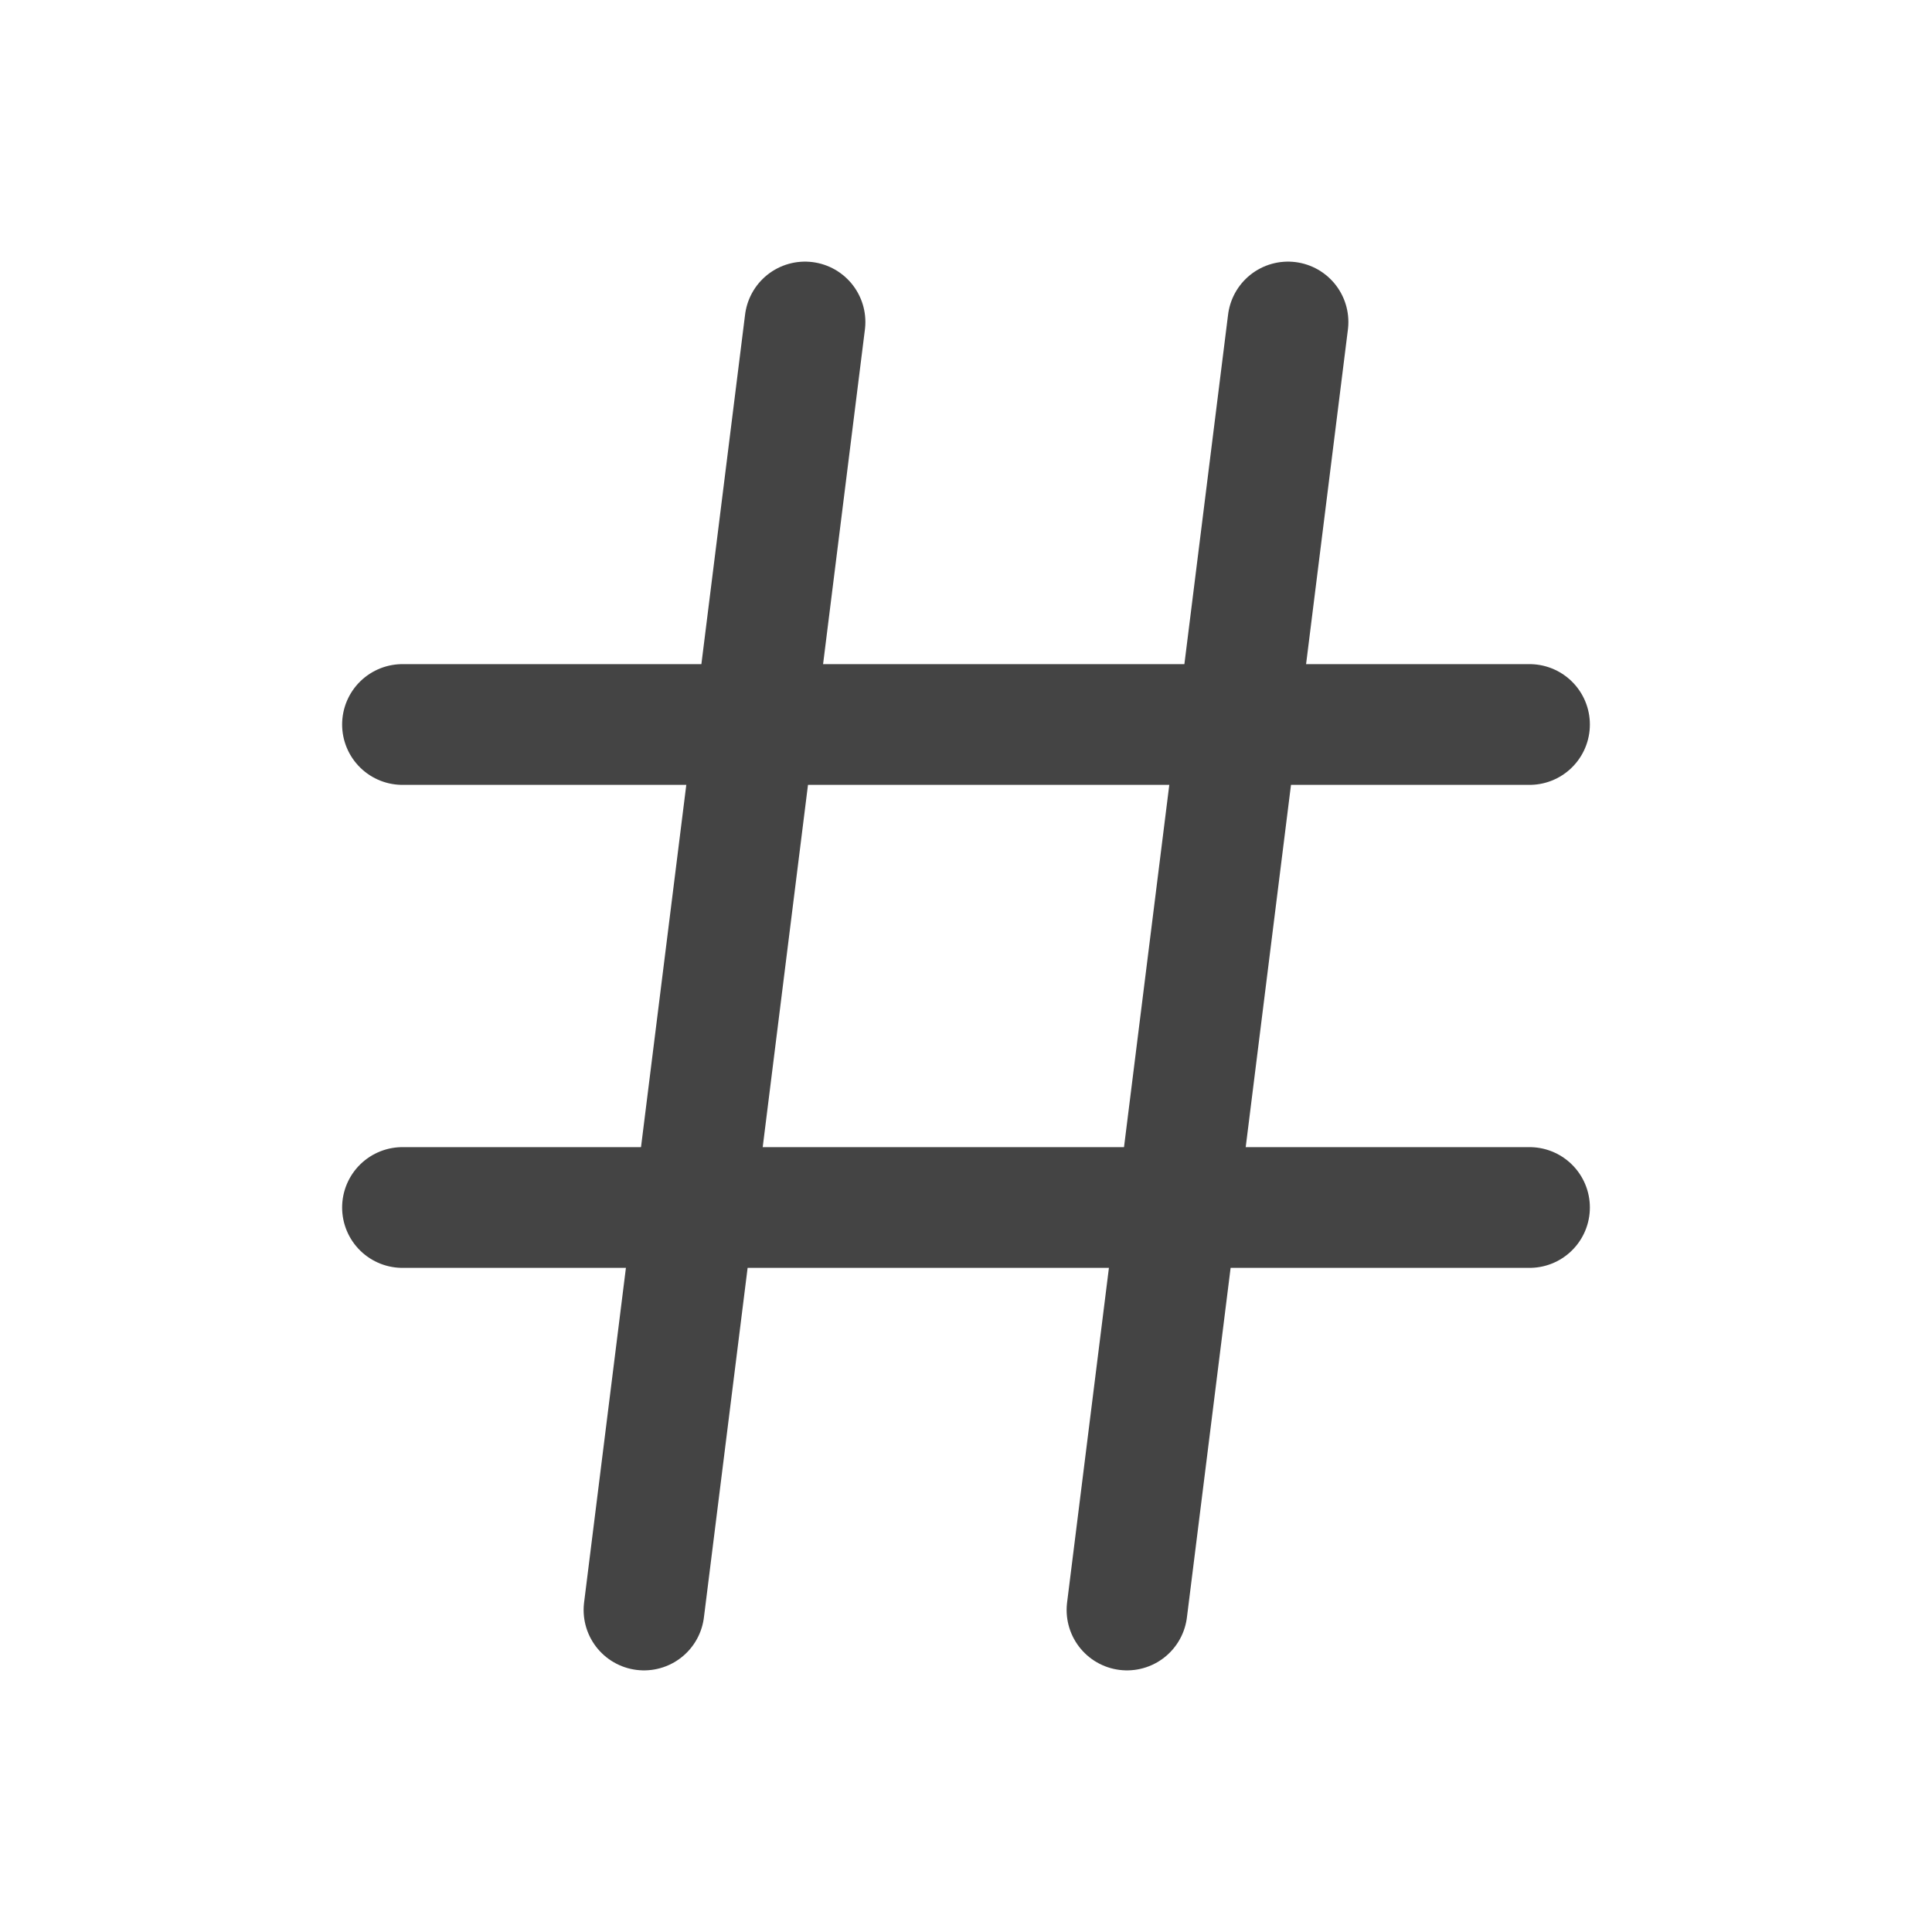
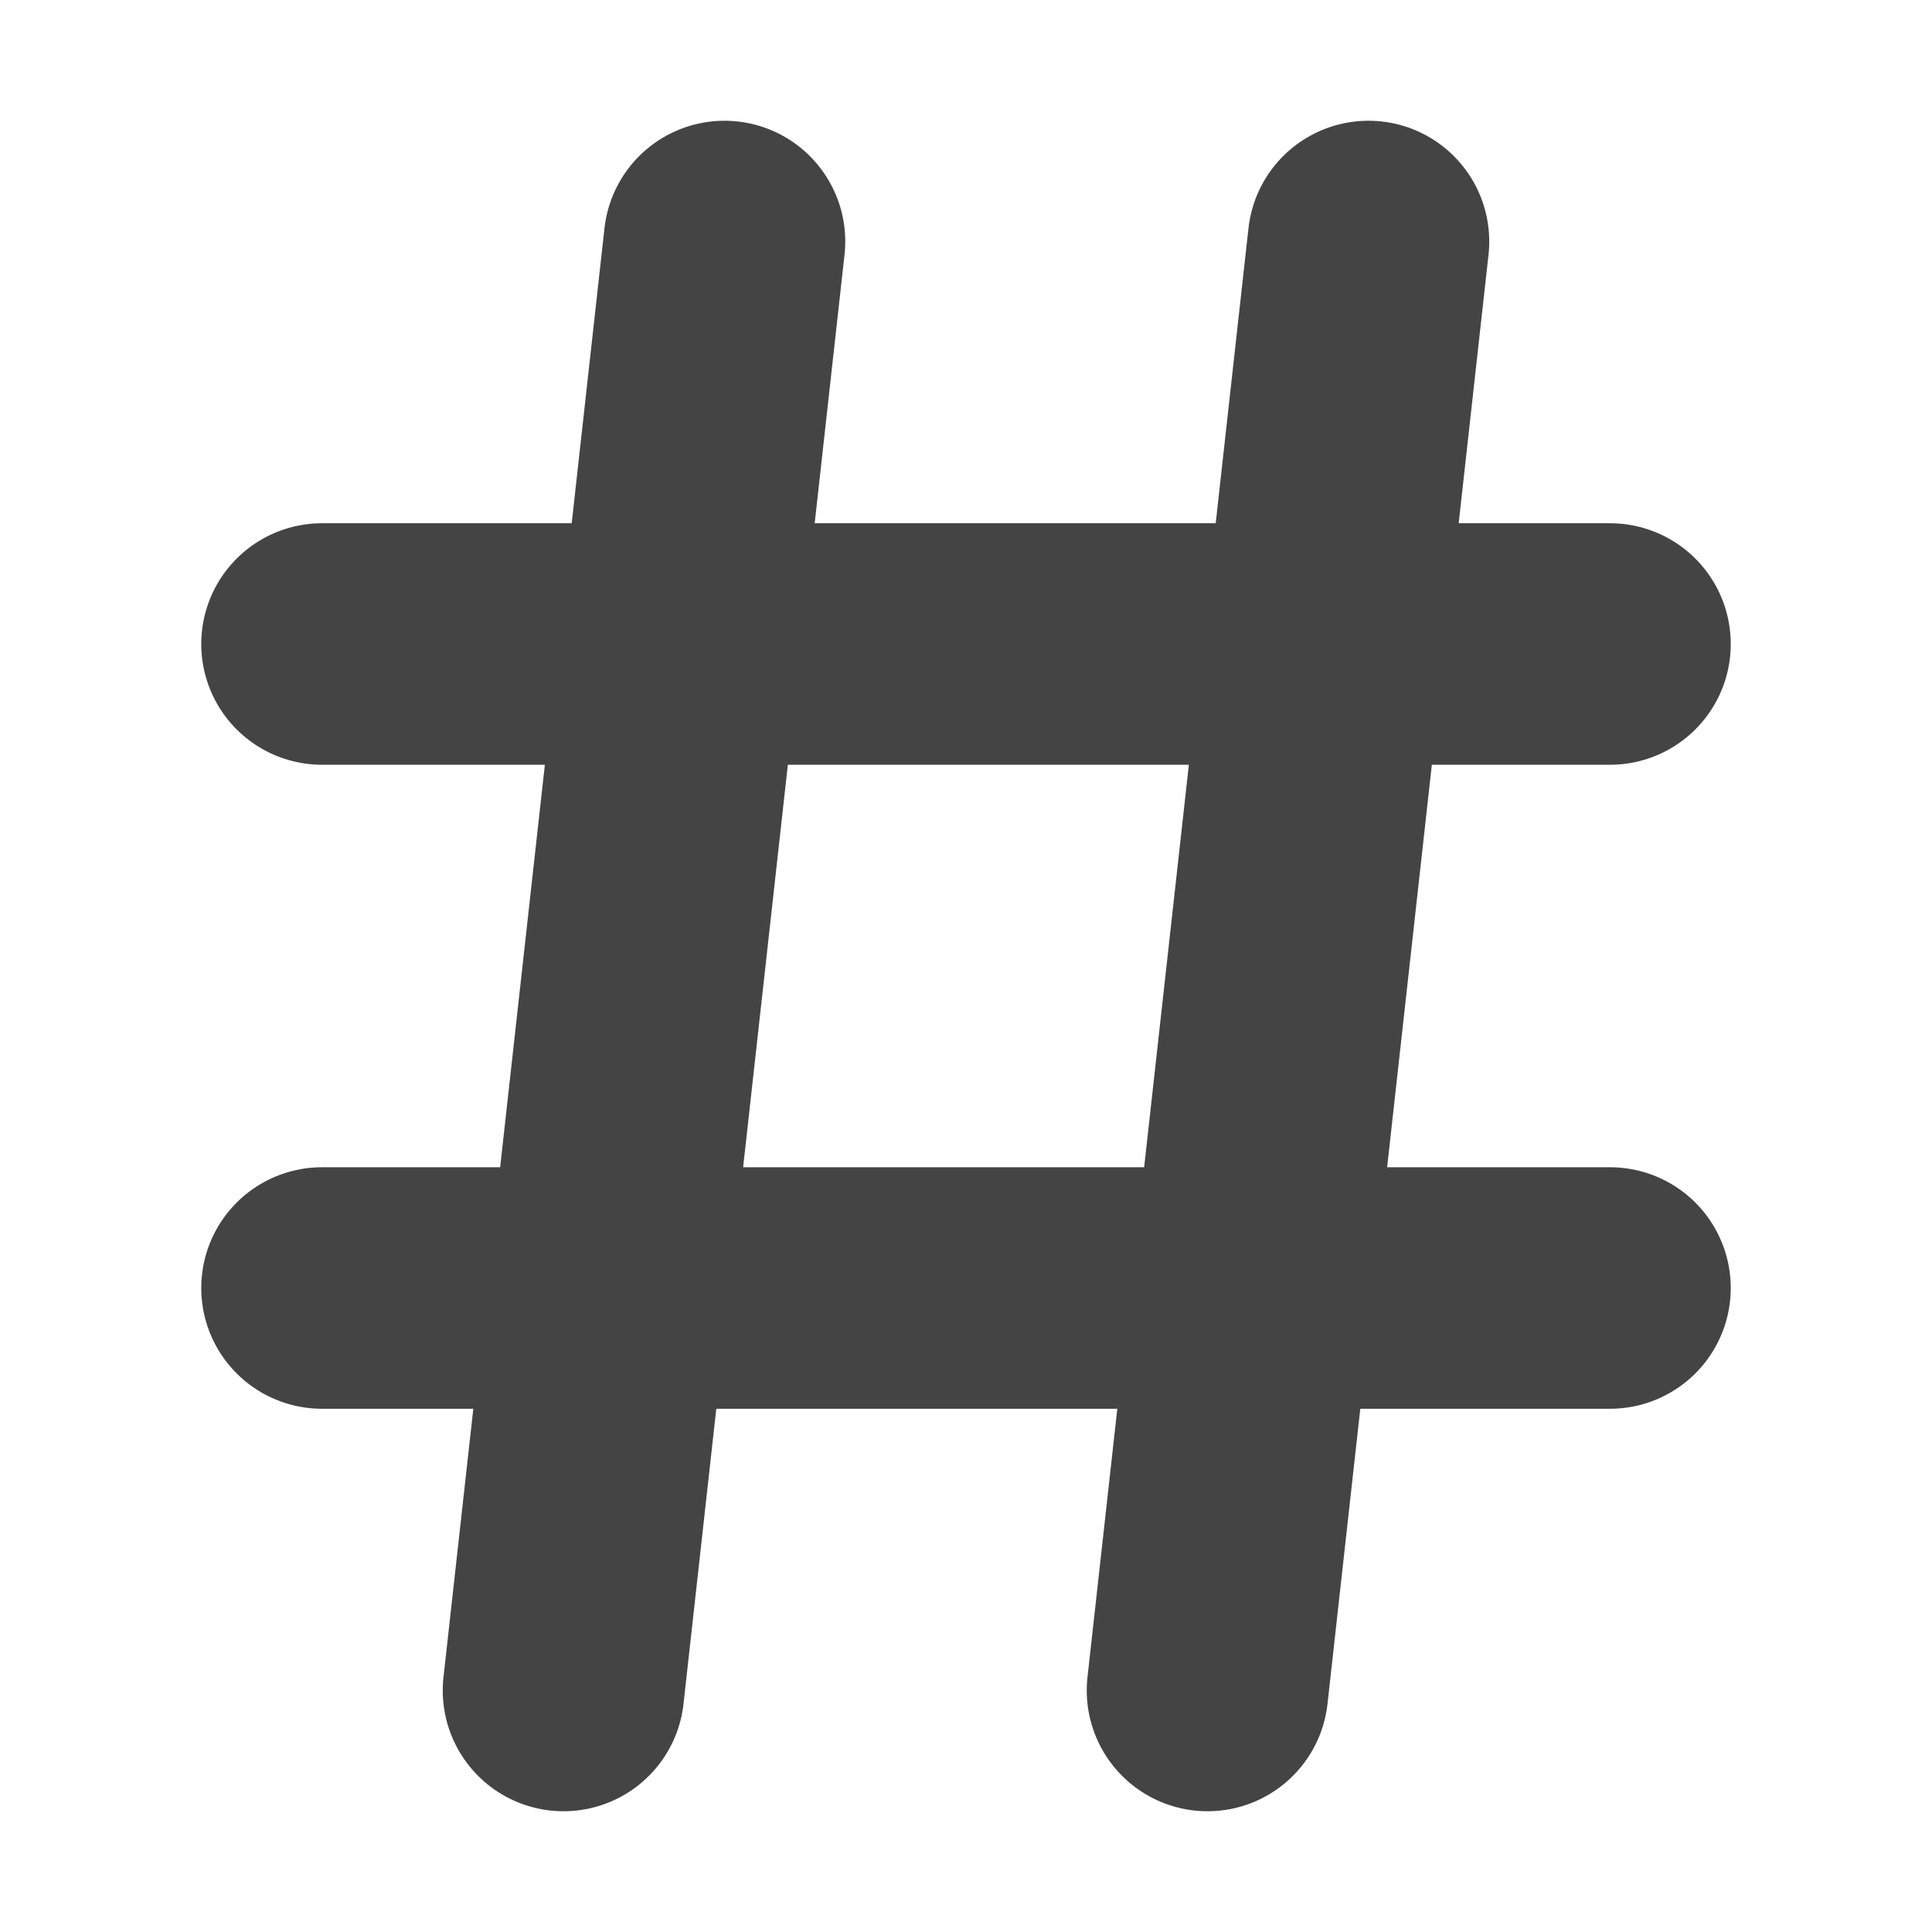
- <svg xmlns="http://www.w3.org/2000/svg" width="24" height="24" viewBox="0 0 24 24" fill="none">
-   <path d="M5 9H19" stroke="#444444" stroke-width="1.5" stroke-linecap="round" stroke-linejoin="round" />
-   <path d="M5 15H19" stroke="#444444" stroke-width="1.5" stroke-linecap="round" stroke-linejoin="round" />
-   <path d="M10 4L8 20" stroke="#444444" stroke-width="1.5" stroke-linecap="round" stroke-linejoin="round" />
-   <path d="M16 4L14 20" stroke="#444444" stroke-width="1.5" stroke-linecap="round" stroke-linejoin="round" />
+ <svg xmlns="http://www.w3.org/2000/svg" width="12" height="12" viewBox="0 0 12 12" fill="none">
+   <path d="M2 4H10" stroke="#444444" stroke-width="1.5" stroke-linecap="round" stroke-linejoin="round" />
+   <path d="M2 8H10" stroke="#444444" stroke-width="1.5" stroke-linecap="round" stroke-linejoin="round" />
+   <path d="M4.5 1.5L3.5 10.5" stroke="#444444" stroke-width="1.5" stroke-linecap="round" stroke-linejoin="round" />
+   <path d="M8.5 1.5L7.5 10.5" stroke="#444444" stroke-width="1.5" stroke-linecap="round" stroke-linejoin="round" />
</svg>
